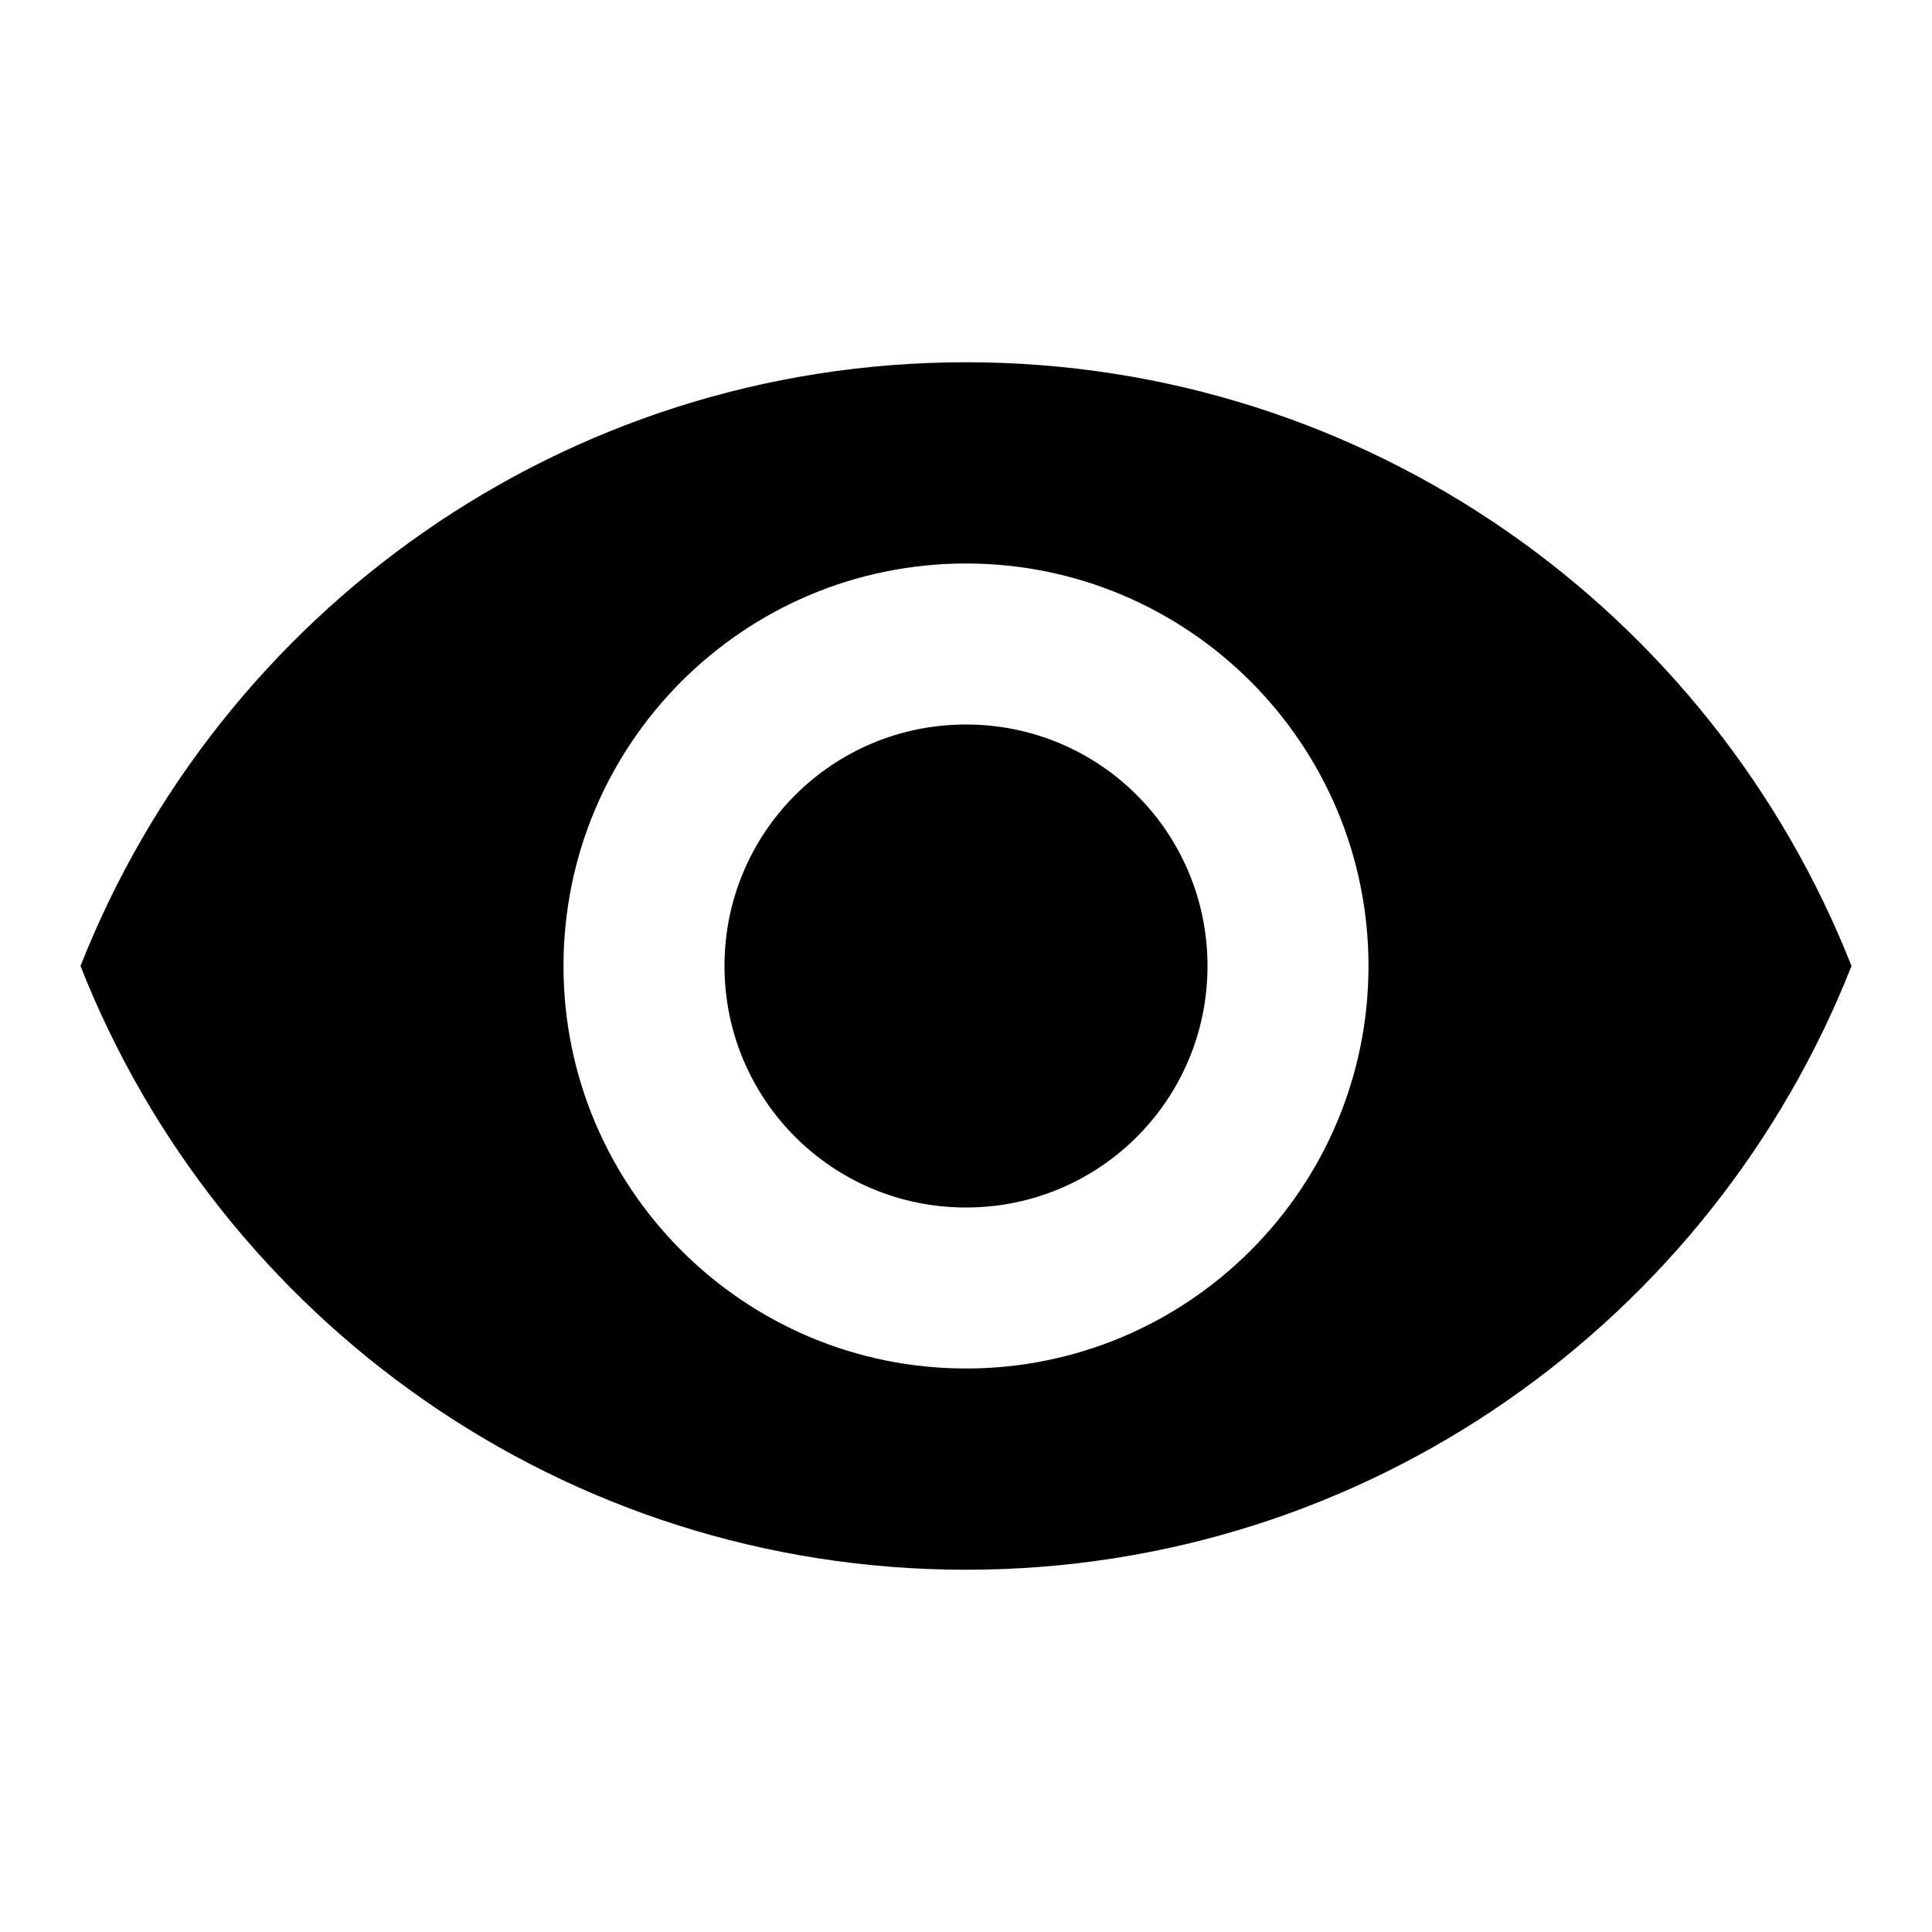
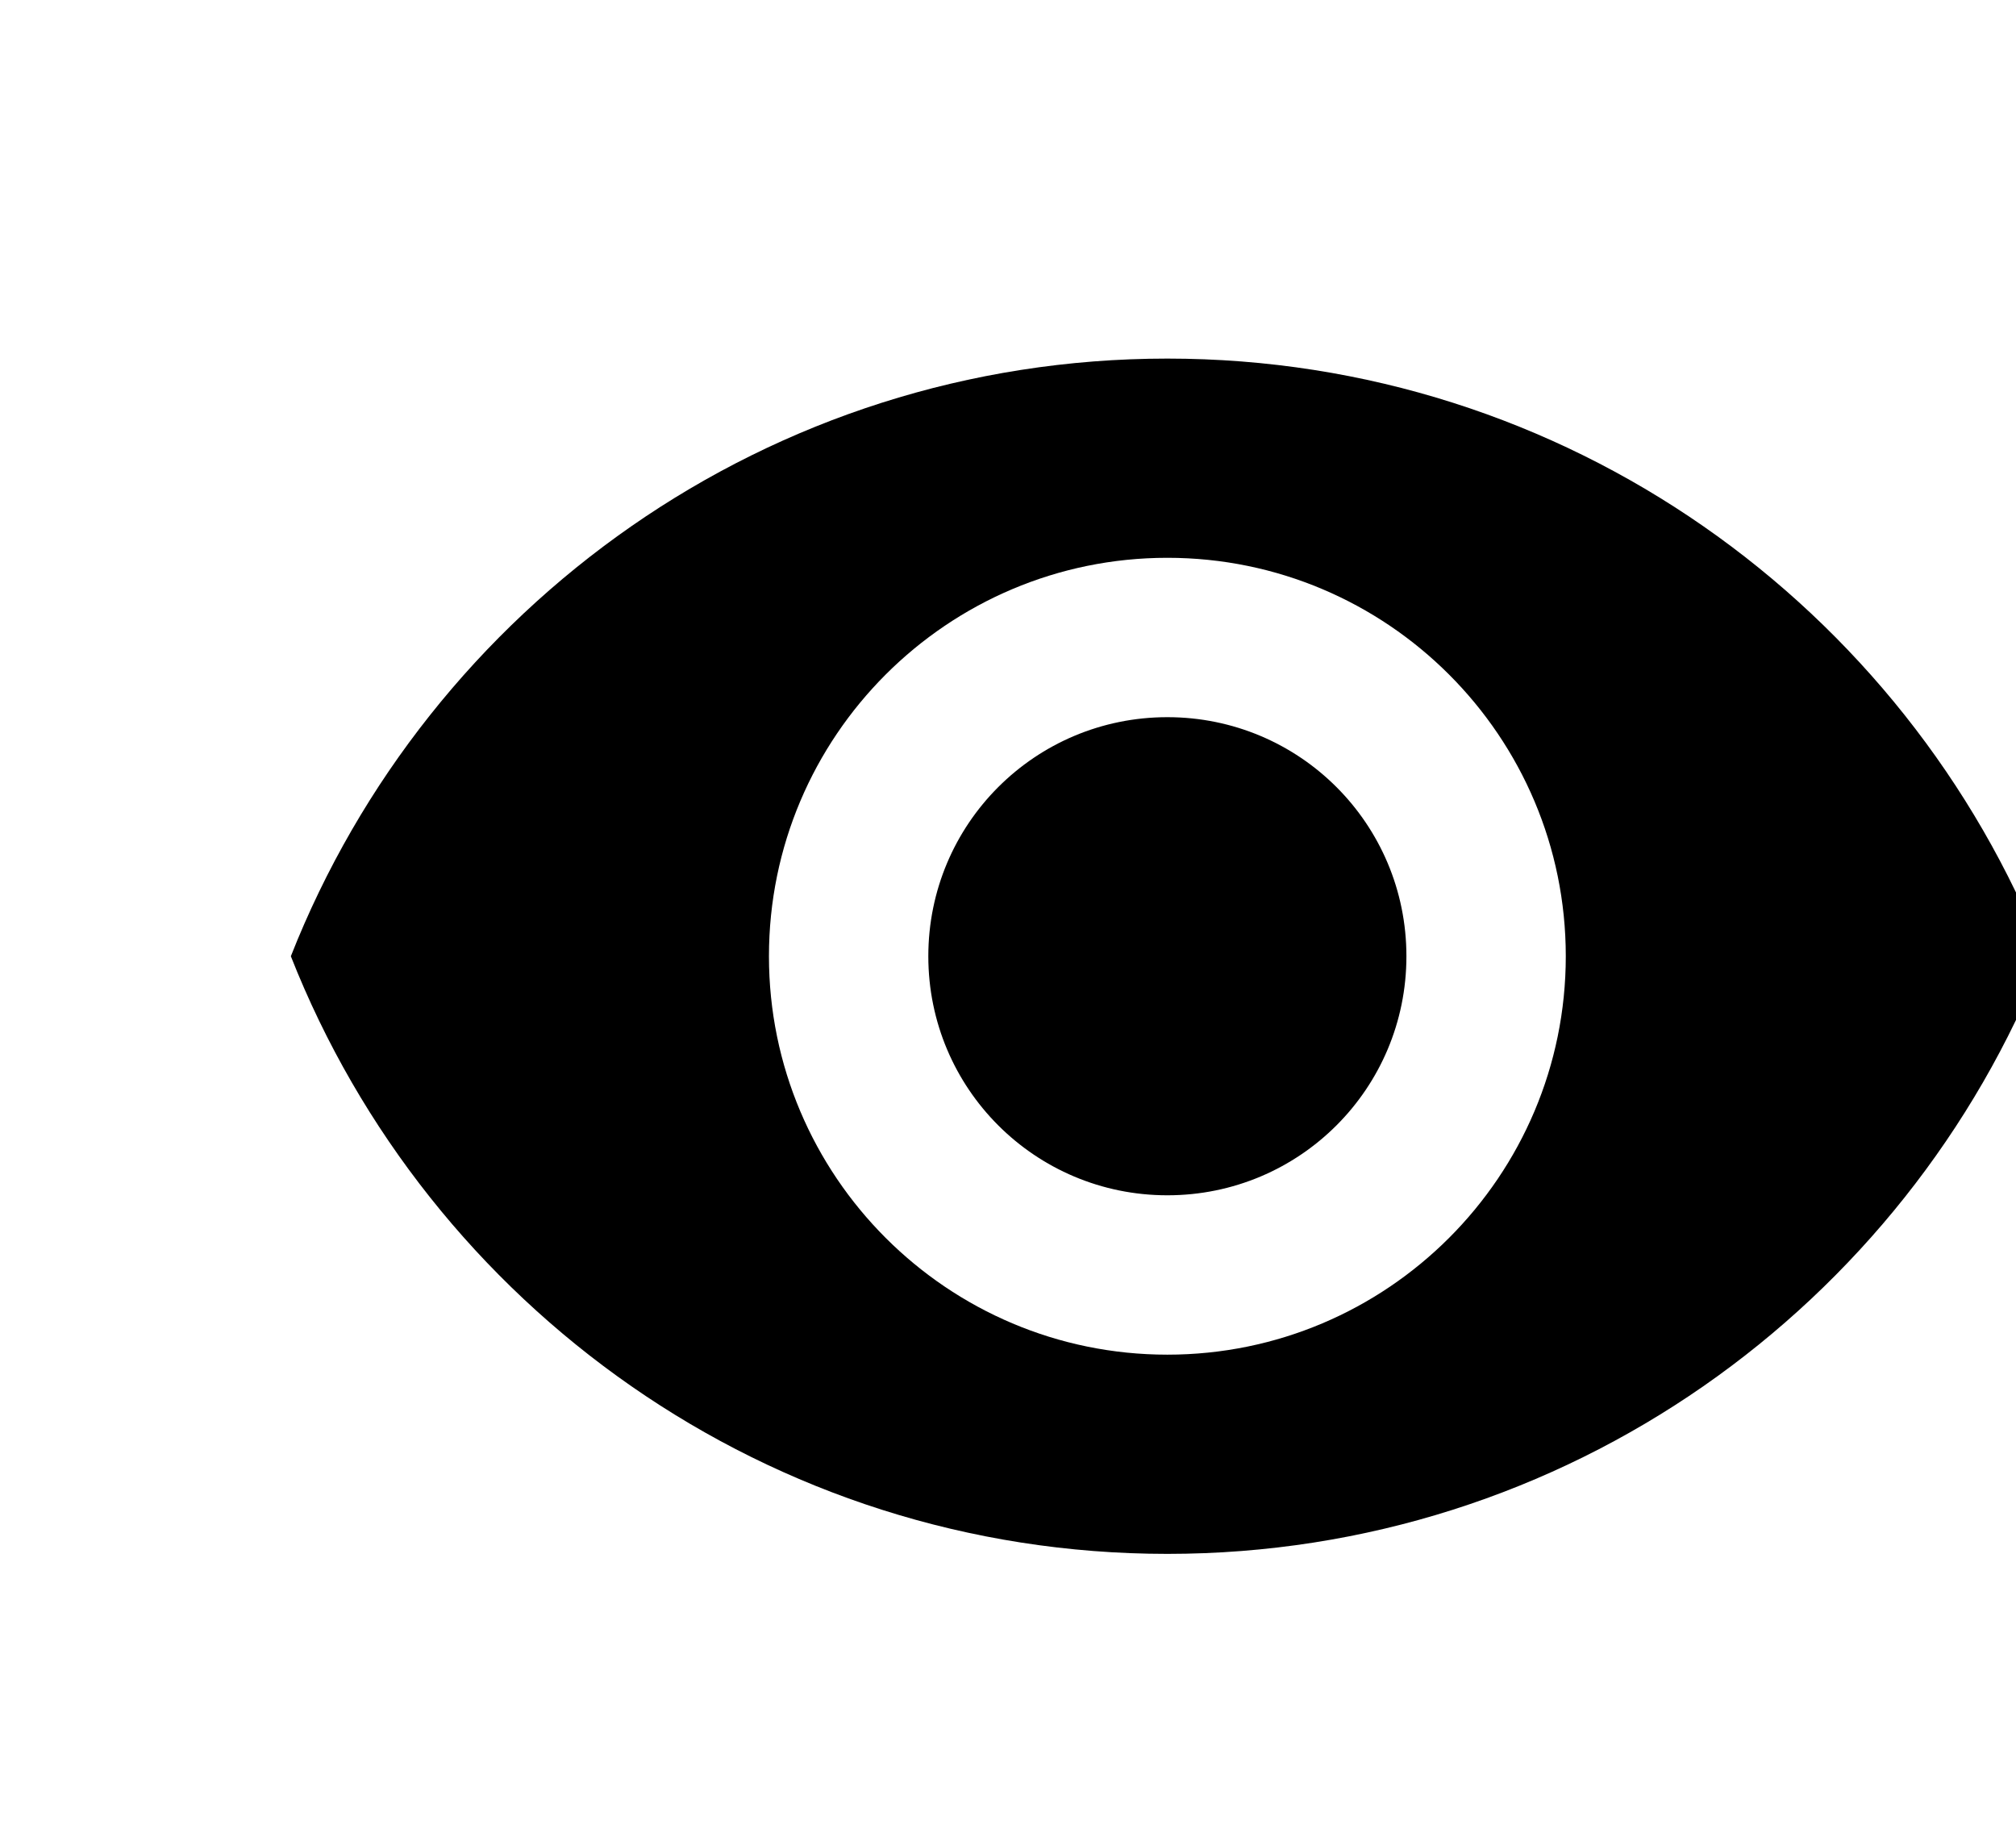
- <svg xmlns="http://www.w3.org/2000/svg" height="24" viewBox="0 0 24 24" width="24">
+ <svg xmlns="http://www.w3.org/2000/svg" height="20" viewBox="0 0 20 23" width="22">
  <path d="M0 0h24v24H0z" fill="none" />
  <path d="M12 4.5C7 4.5 2.73 7.61 1 12c1.73 4.39 6 7.5 11 7.5s9.27-3.11 11-7.5c-1.73-4.39-6-7.5-11-7.5zM12 17c-2.76 0-5-2.24-5-5s2.24-5 5-5 5 2.24 5 5-2.24 5-5 5zm0-8c-1.66 0-3 1.34-3 3s1.34 3 3 3 3-1.34 3-3-1.34-3-3-3z" />
</svg>
